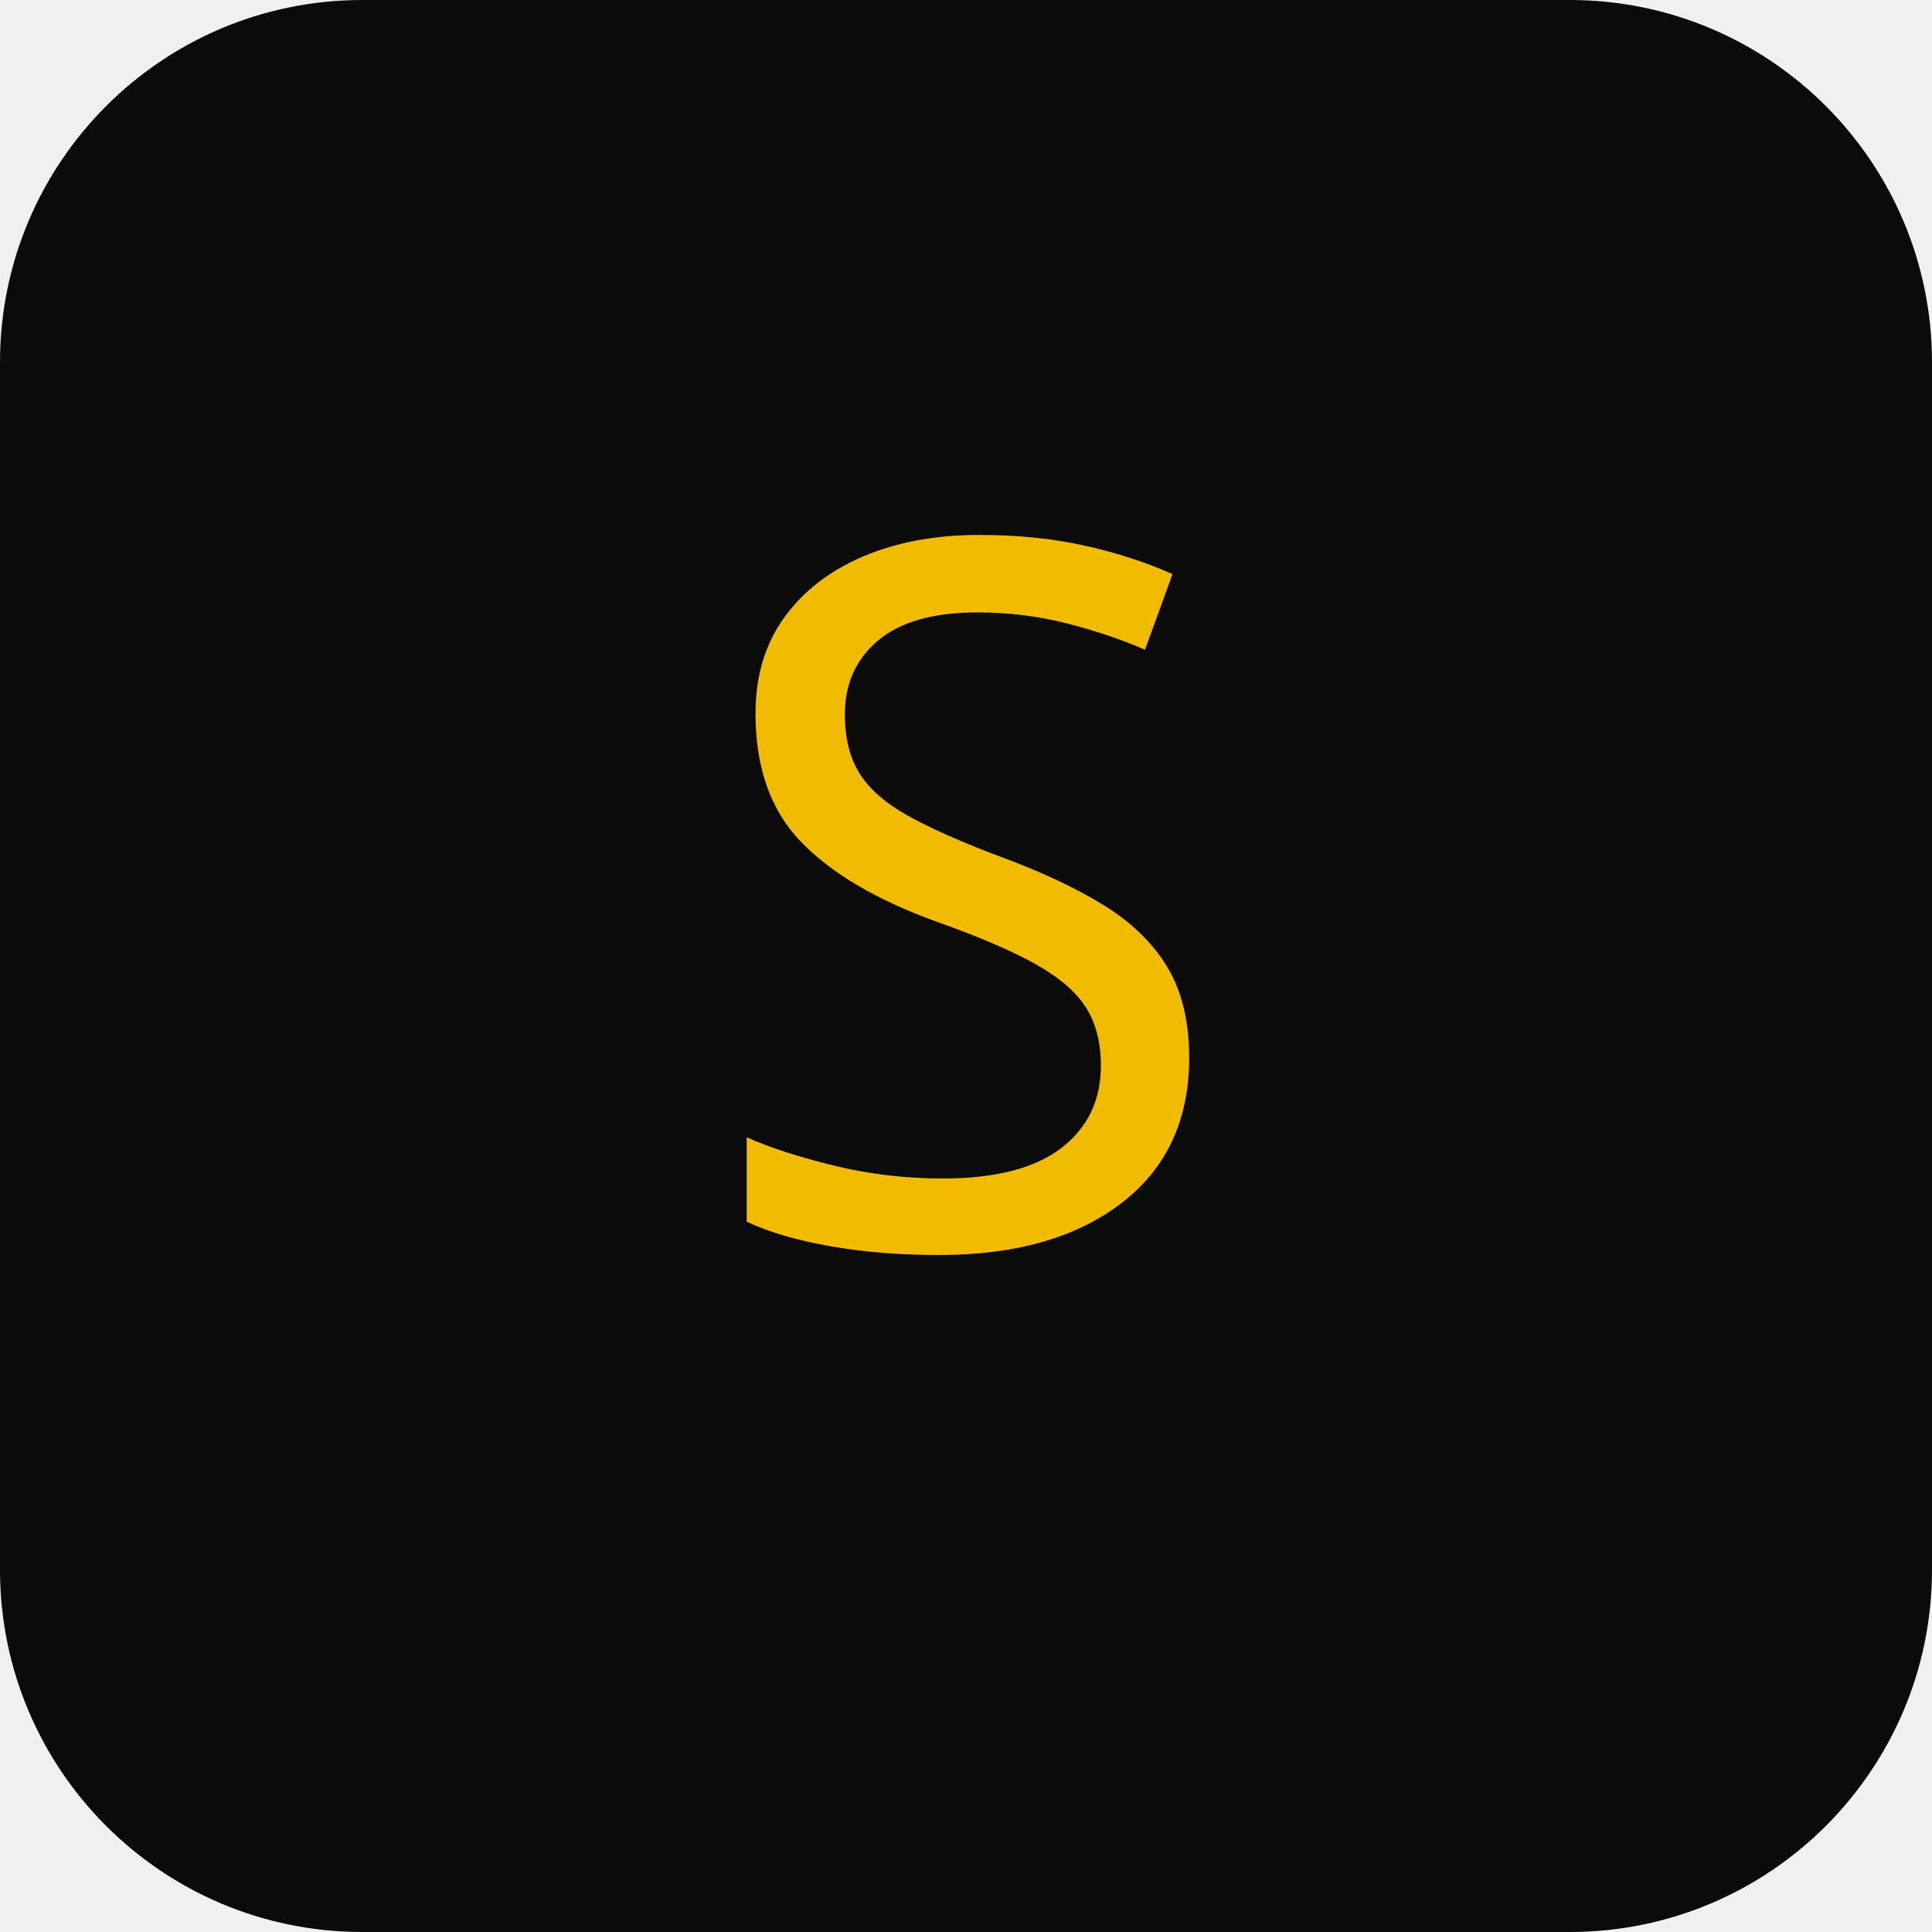
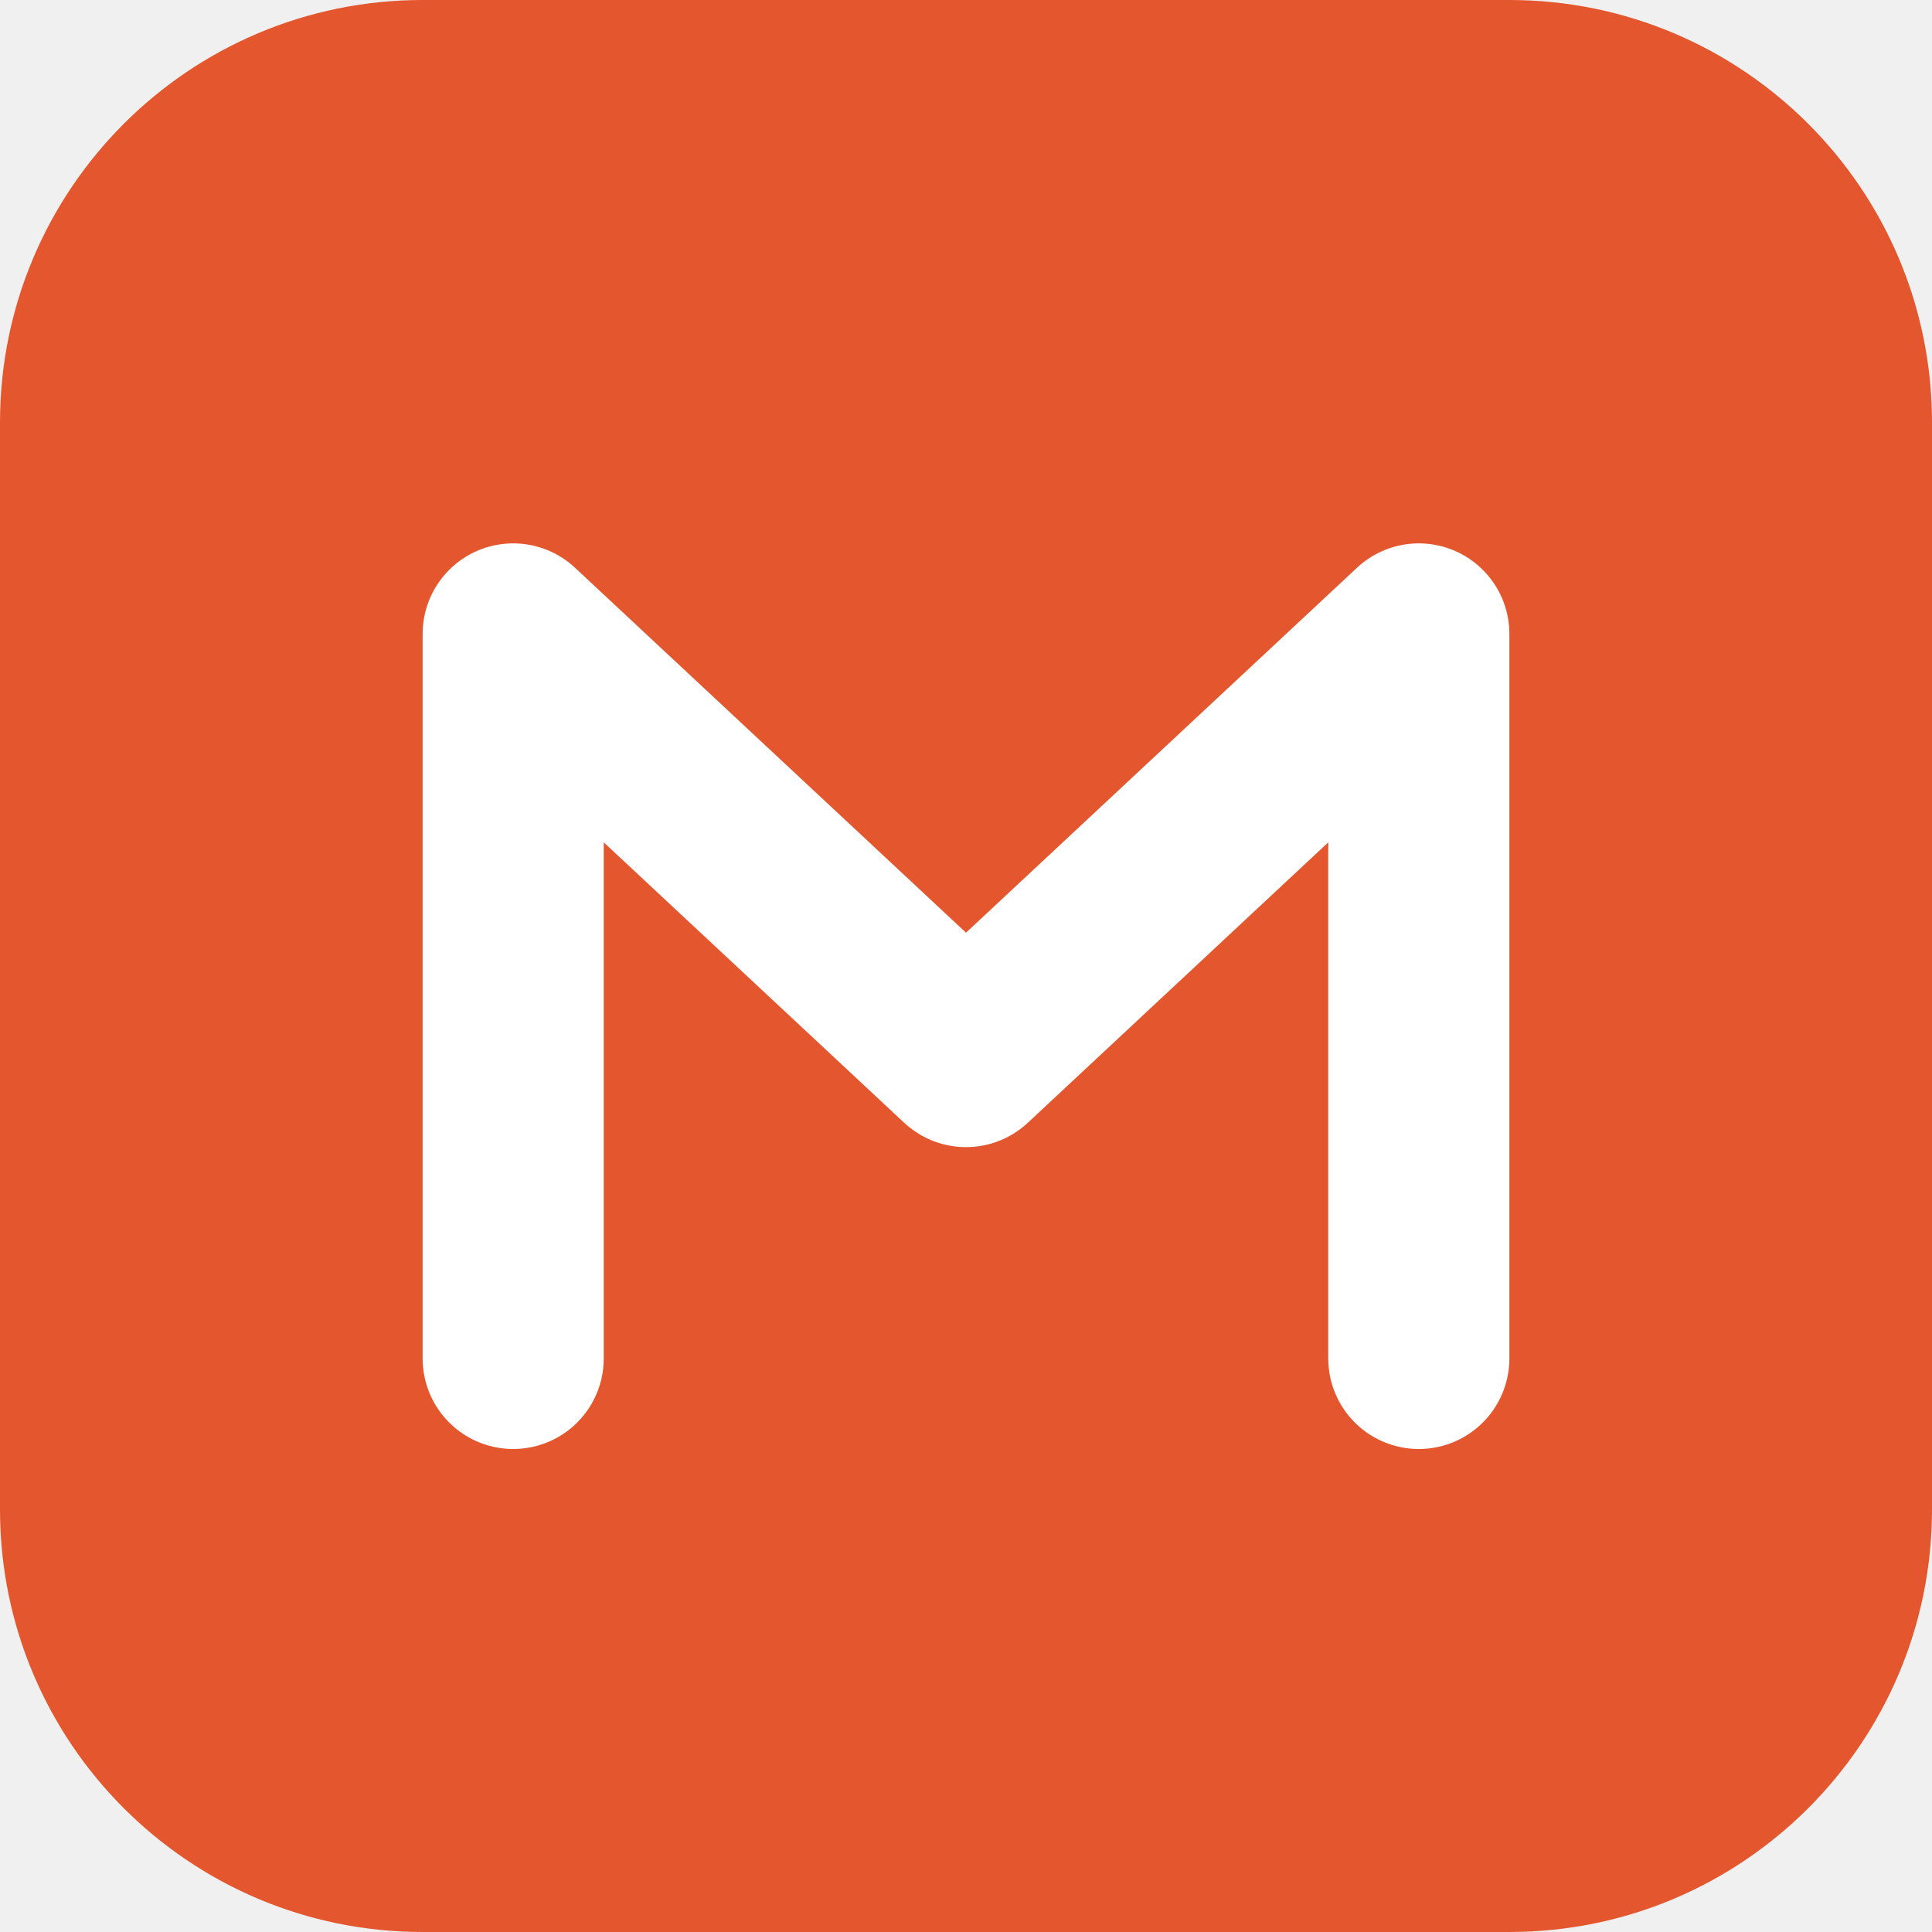
<svg xmlns="http://www.w3.org/2000/svg" viewBox="0 0 512 512">
-   <rect width="512" height="512" rx="96" fill="#0b0b0b" />
-   <text x="256" y="330" font-family="Impact,Bebas Neue,sans-serif" font-size="260" text-anchor="middle" fill="#f1bb00">S</text>
+   <rect width="512" height="512" rx="112" fill="#e4572e" />
+   <path d="M136 360V168l120 112 120-112v192" fill="none" stroke="#fff" stroke-width="48" stroke-linecap="round" stroke-linejoin="round" />
</svg>
